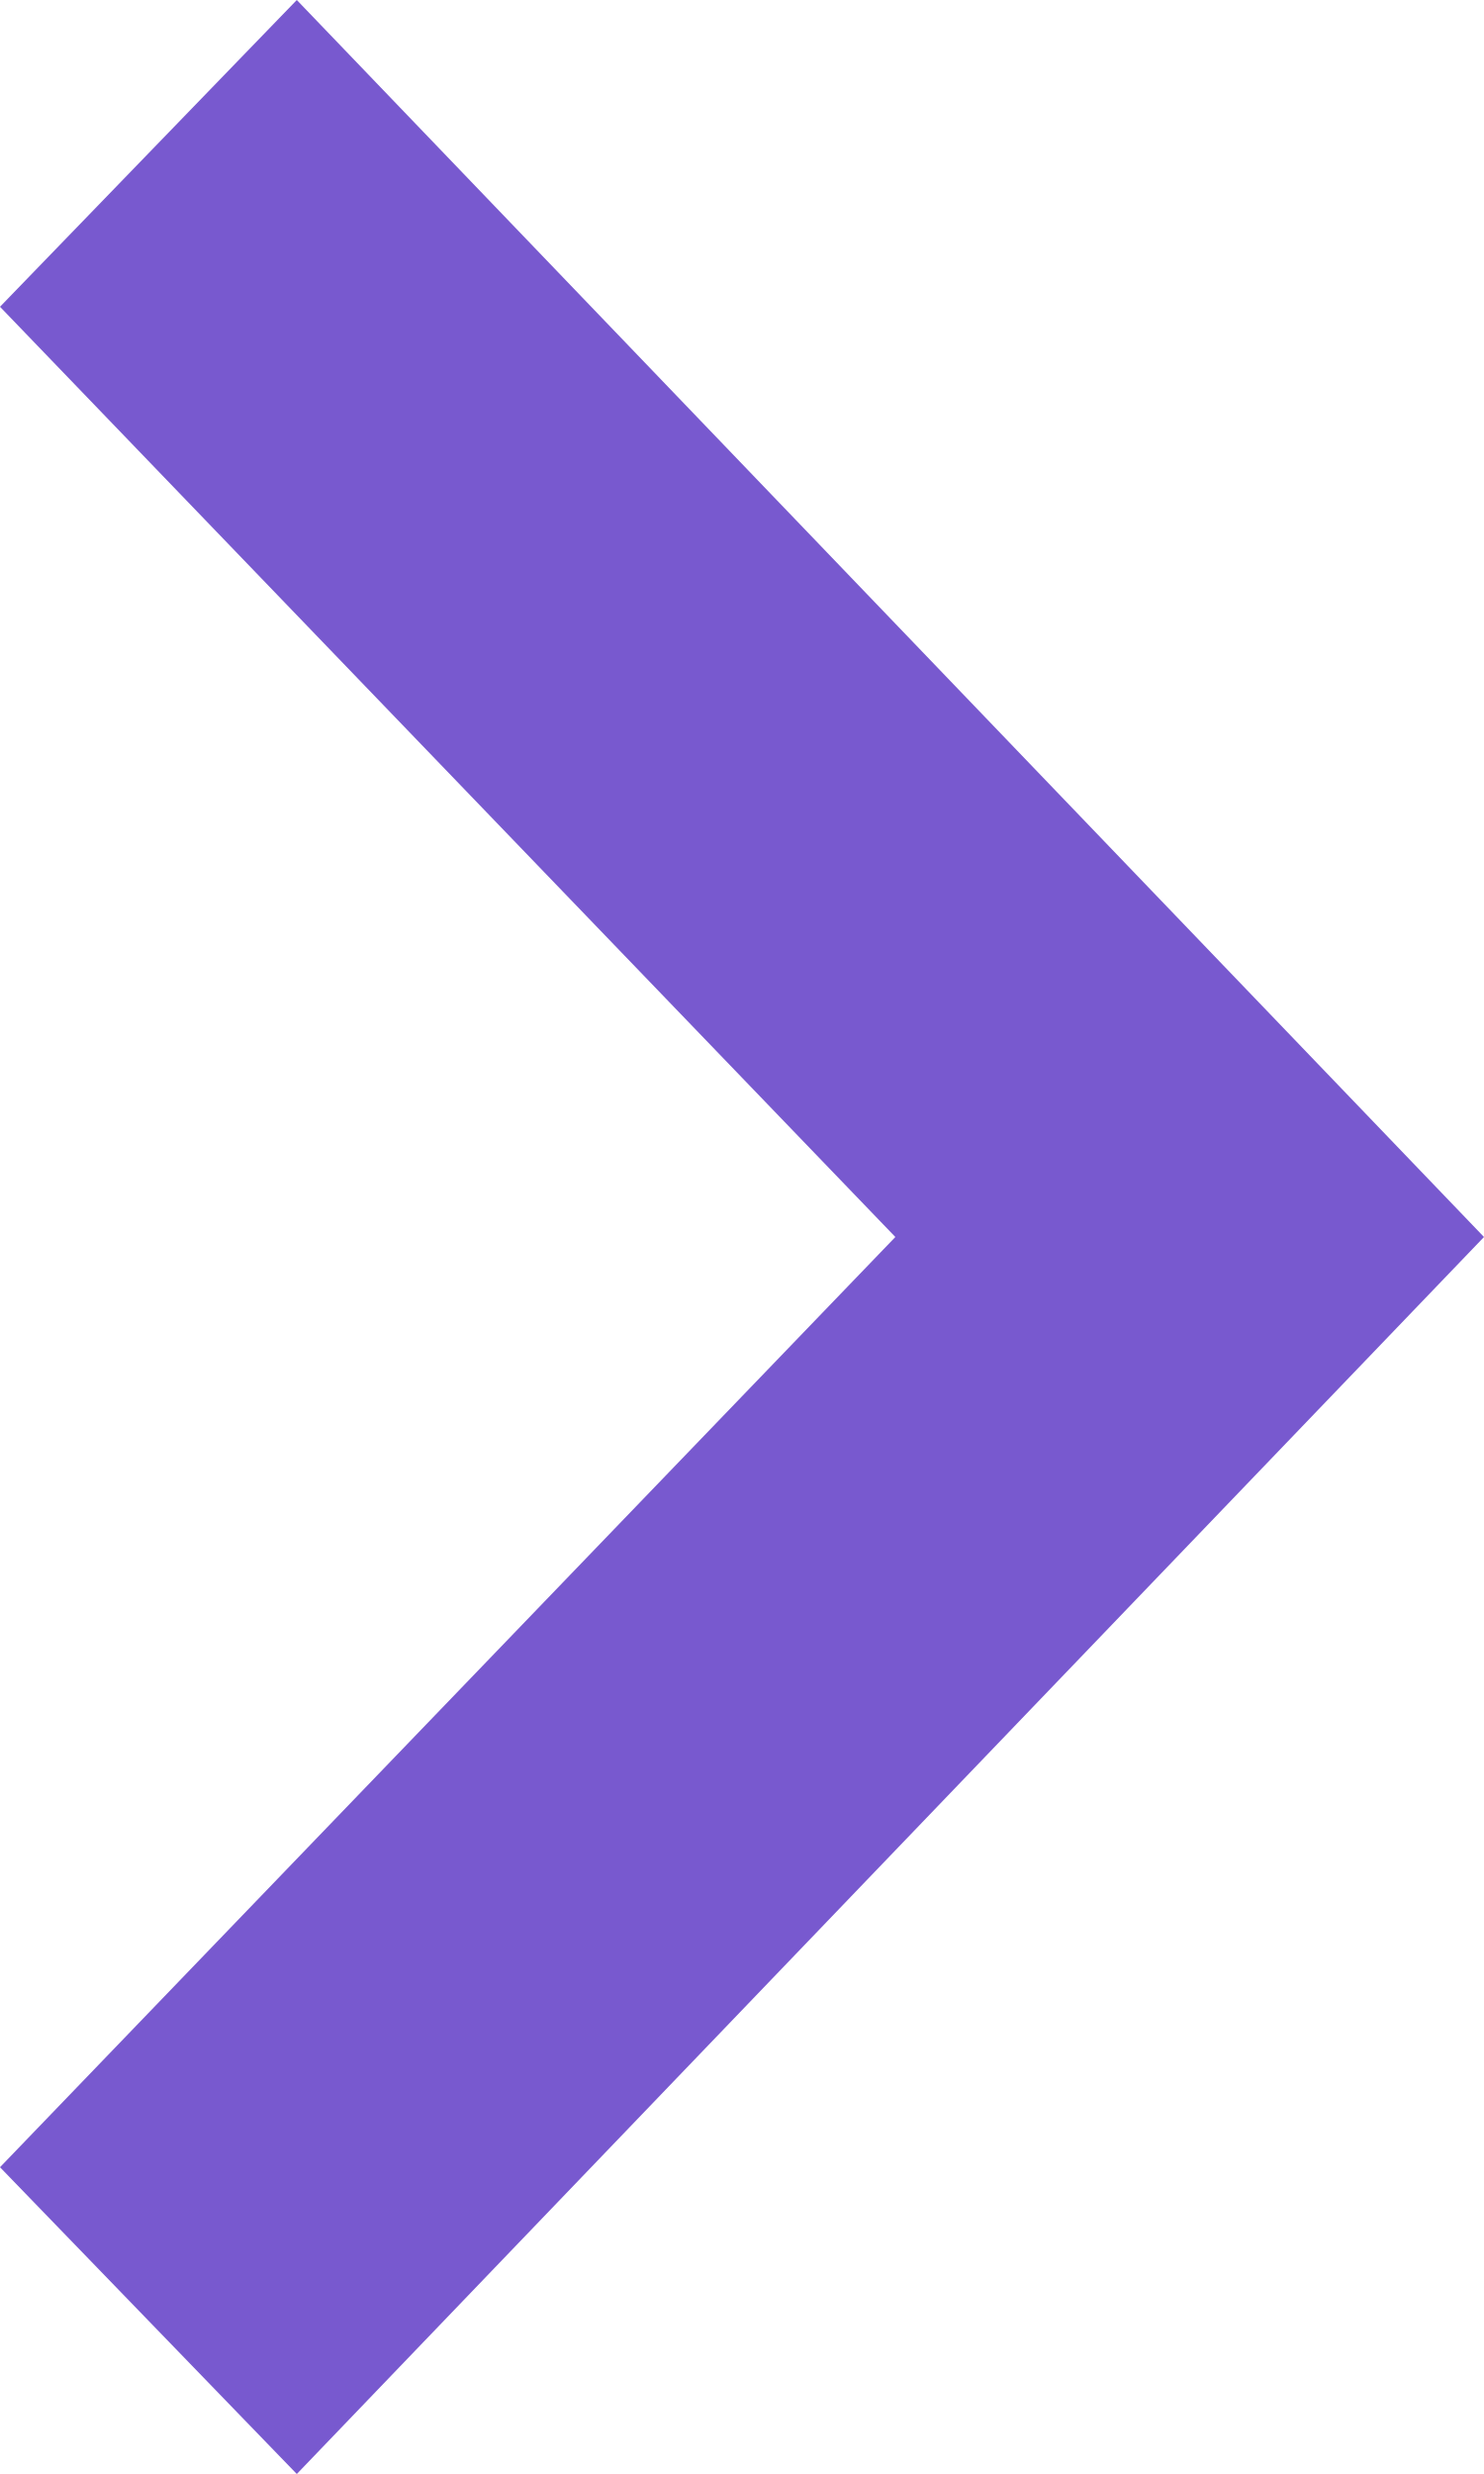
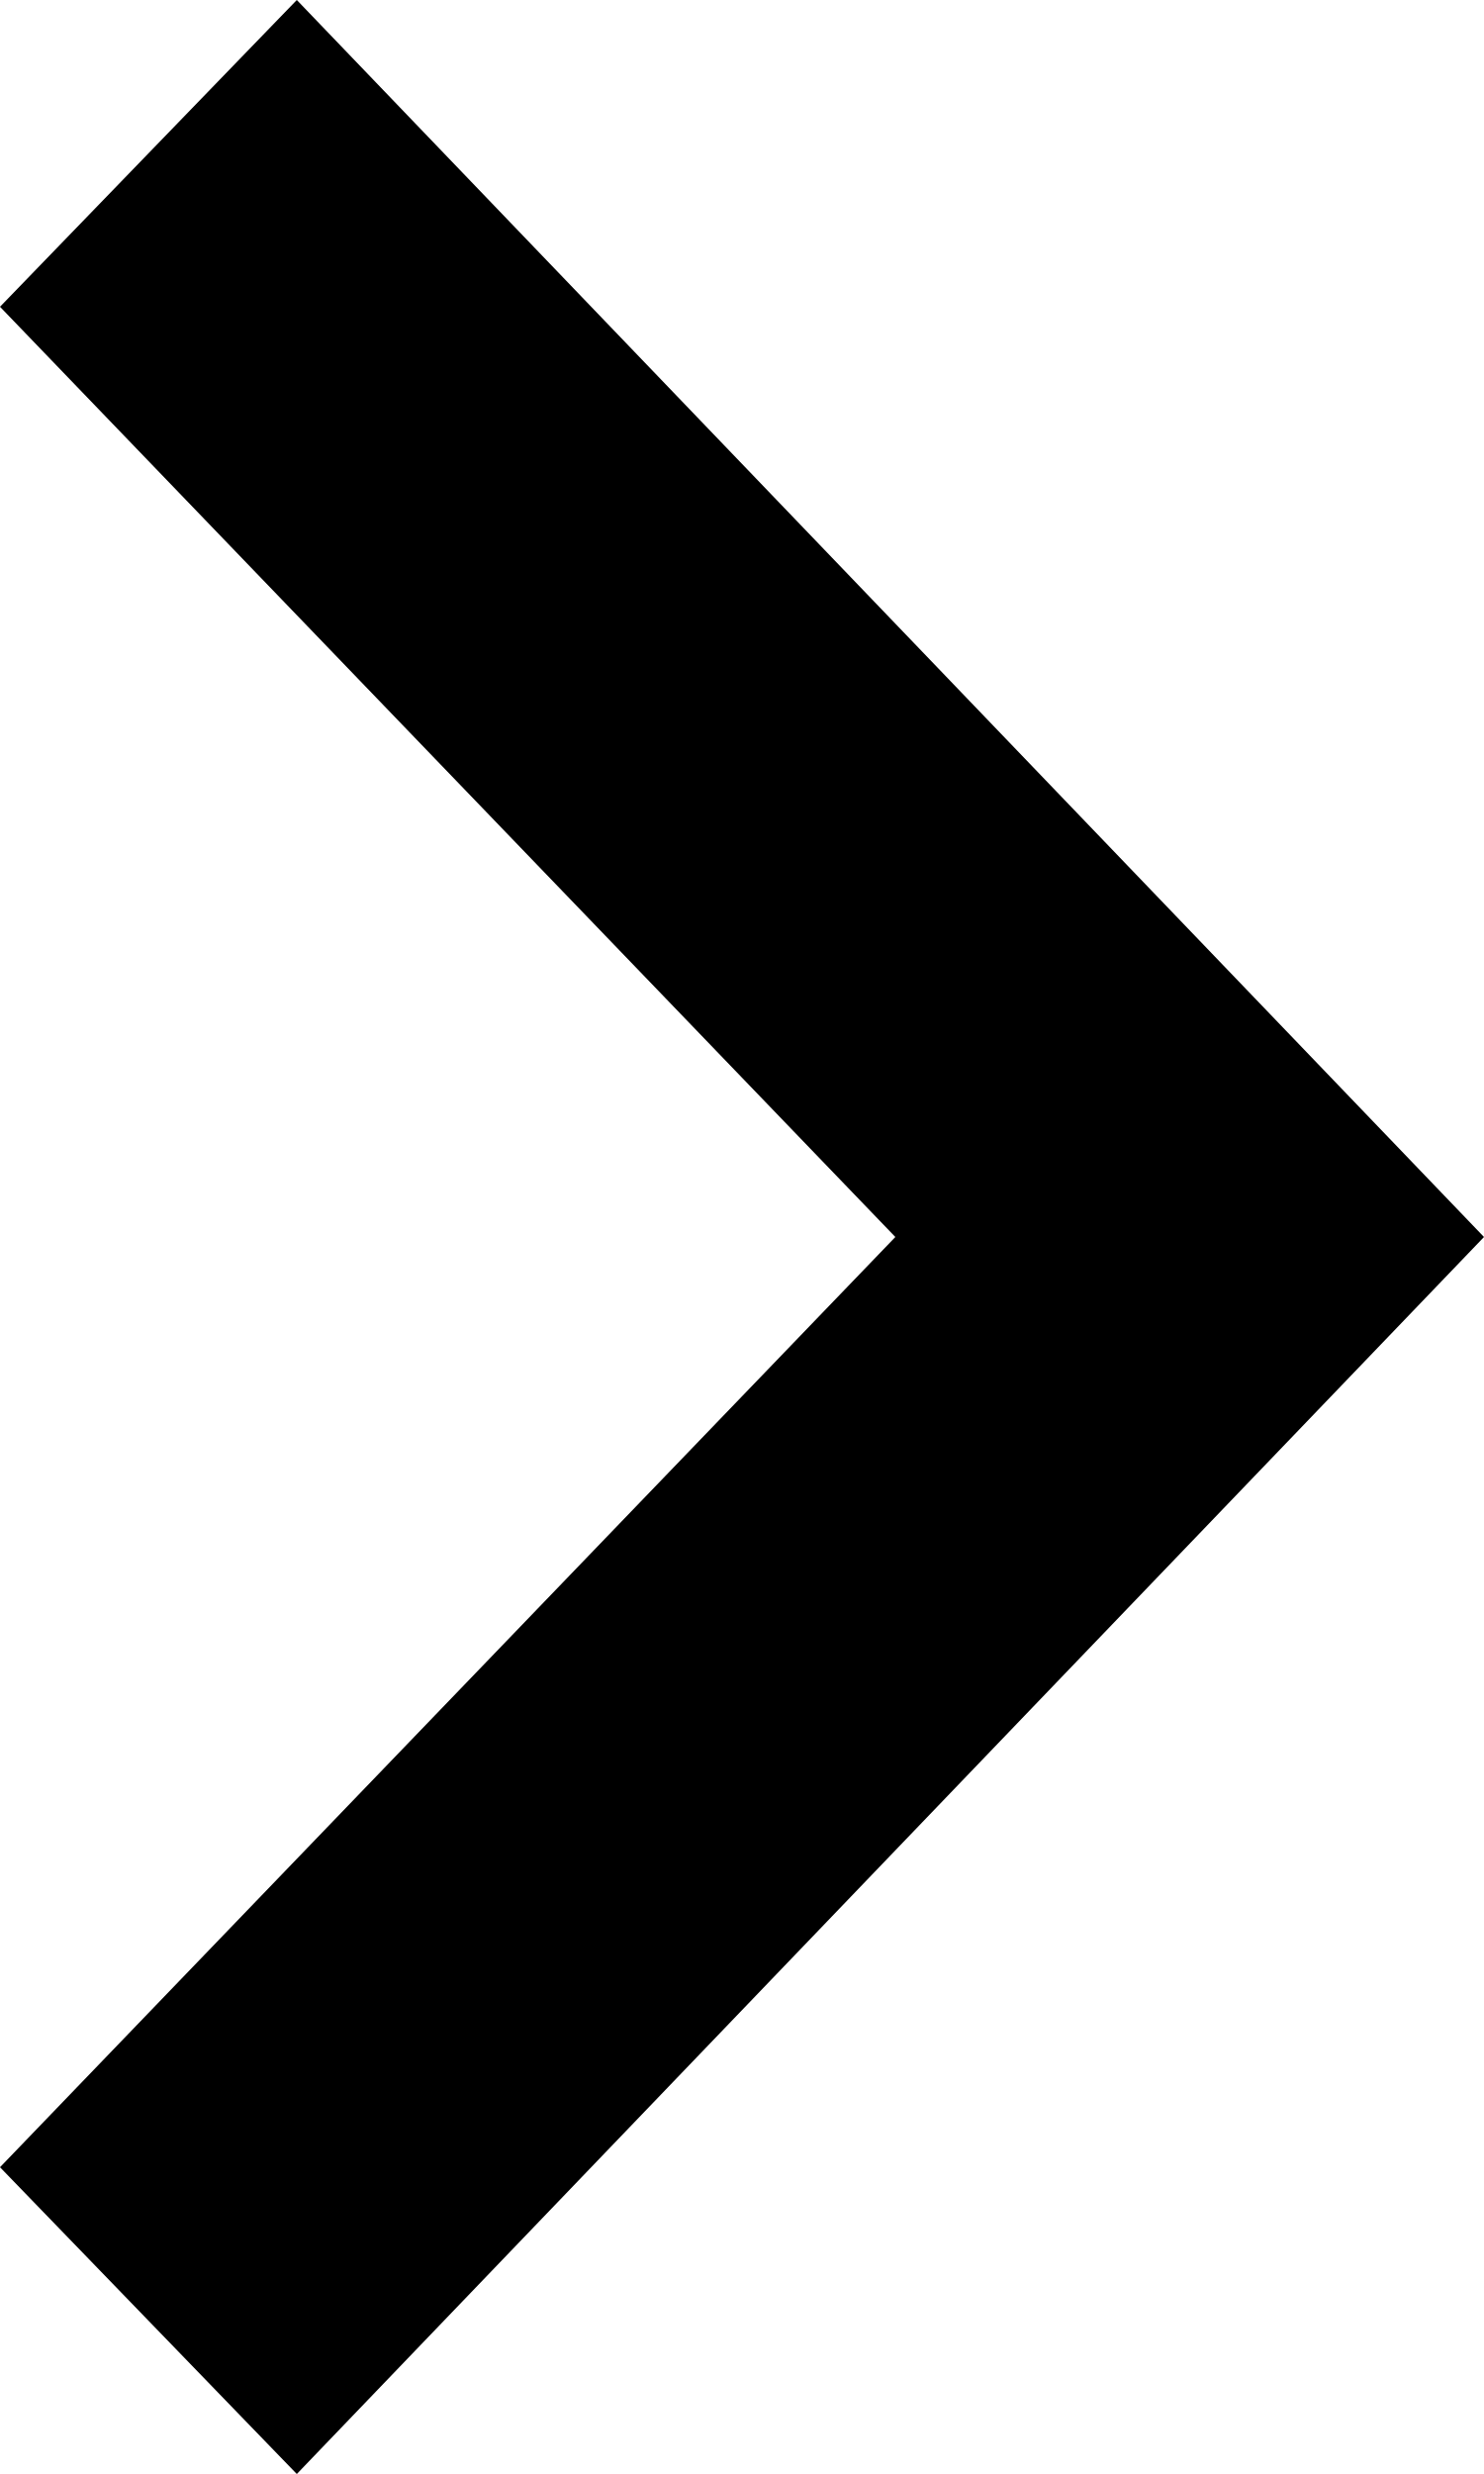
<svg xmlns="http://www.w3.org/2000/svg" viewBox="0 0 6 10" fill="none">
-   <path fill-rule="evenodd" clip-rule="evenodd" d="m1.2 0-1.2 1.24 3.62 3.76-3.62 3.76 1.2 1.24 4.8-5-4.8-5Z" fill="#7859CF" />
+   <path fill-rule="evenodd" clip-rule="evenodd" d="m1.2 0-1.2 1.24 3.62 3.76-3.62 3.76 1.2 1.24 4.8-5-4.8-5Z" fill="currentColor" />
</svg>
